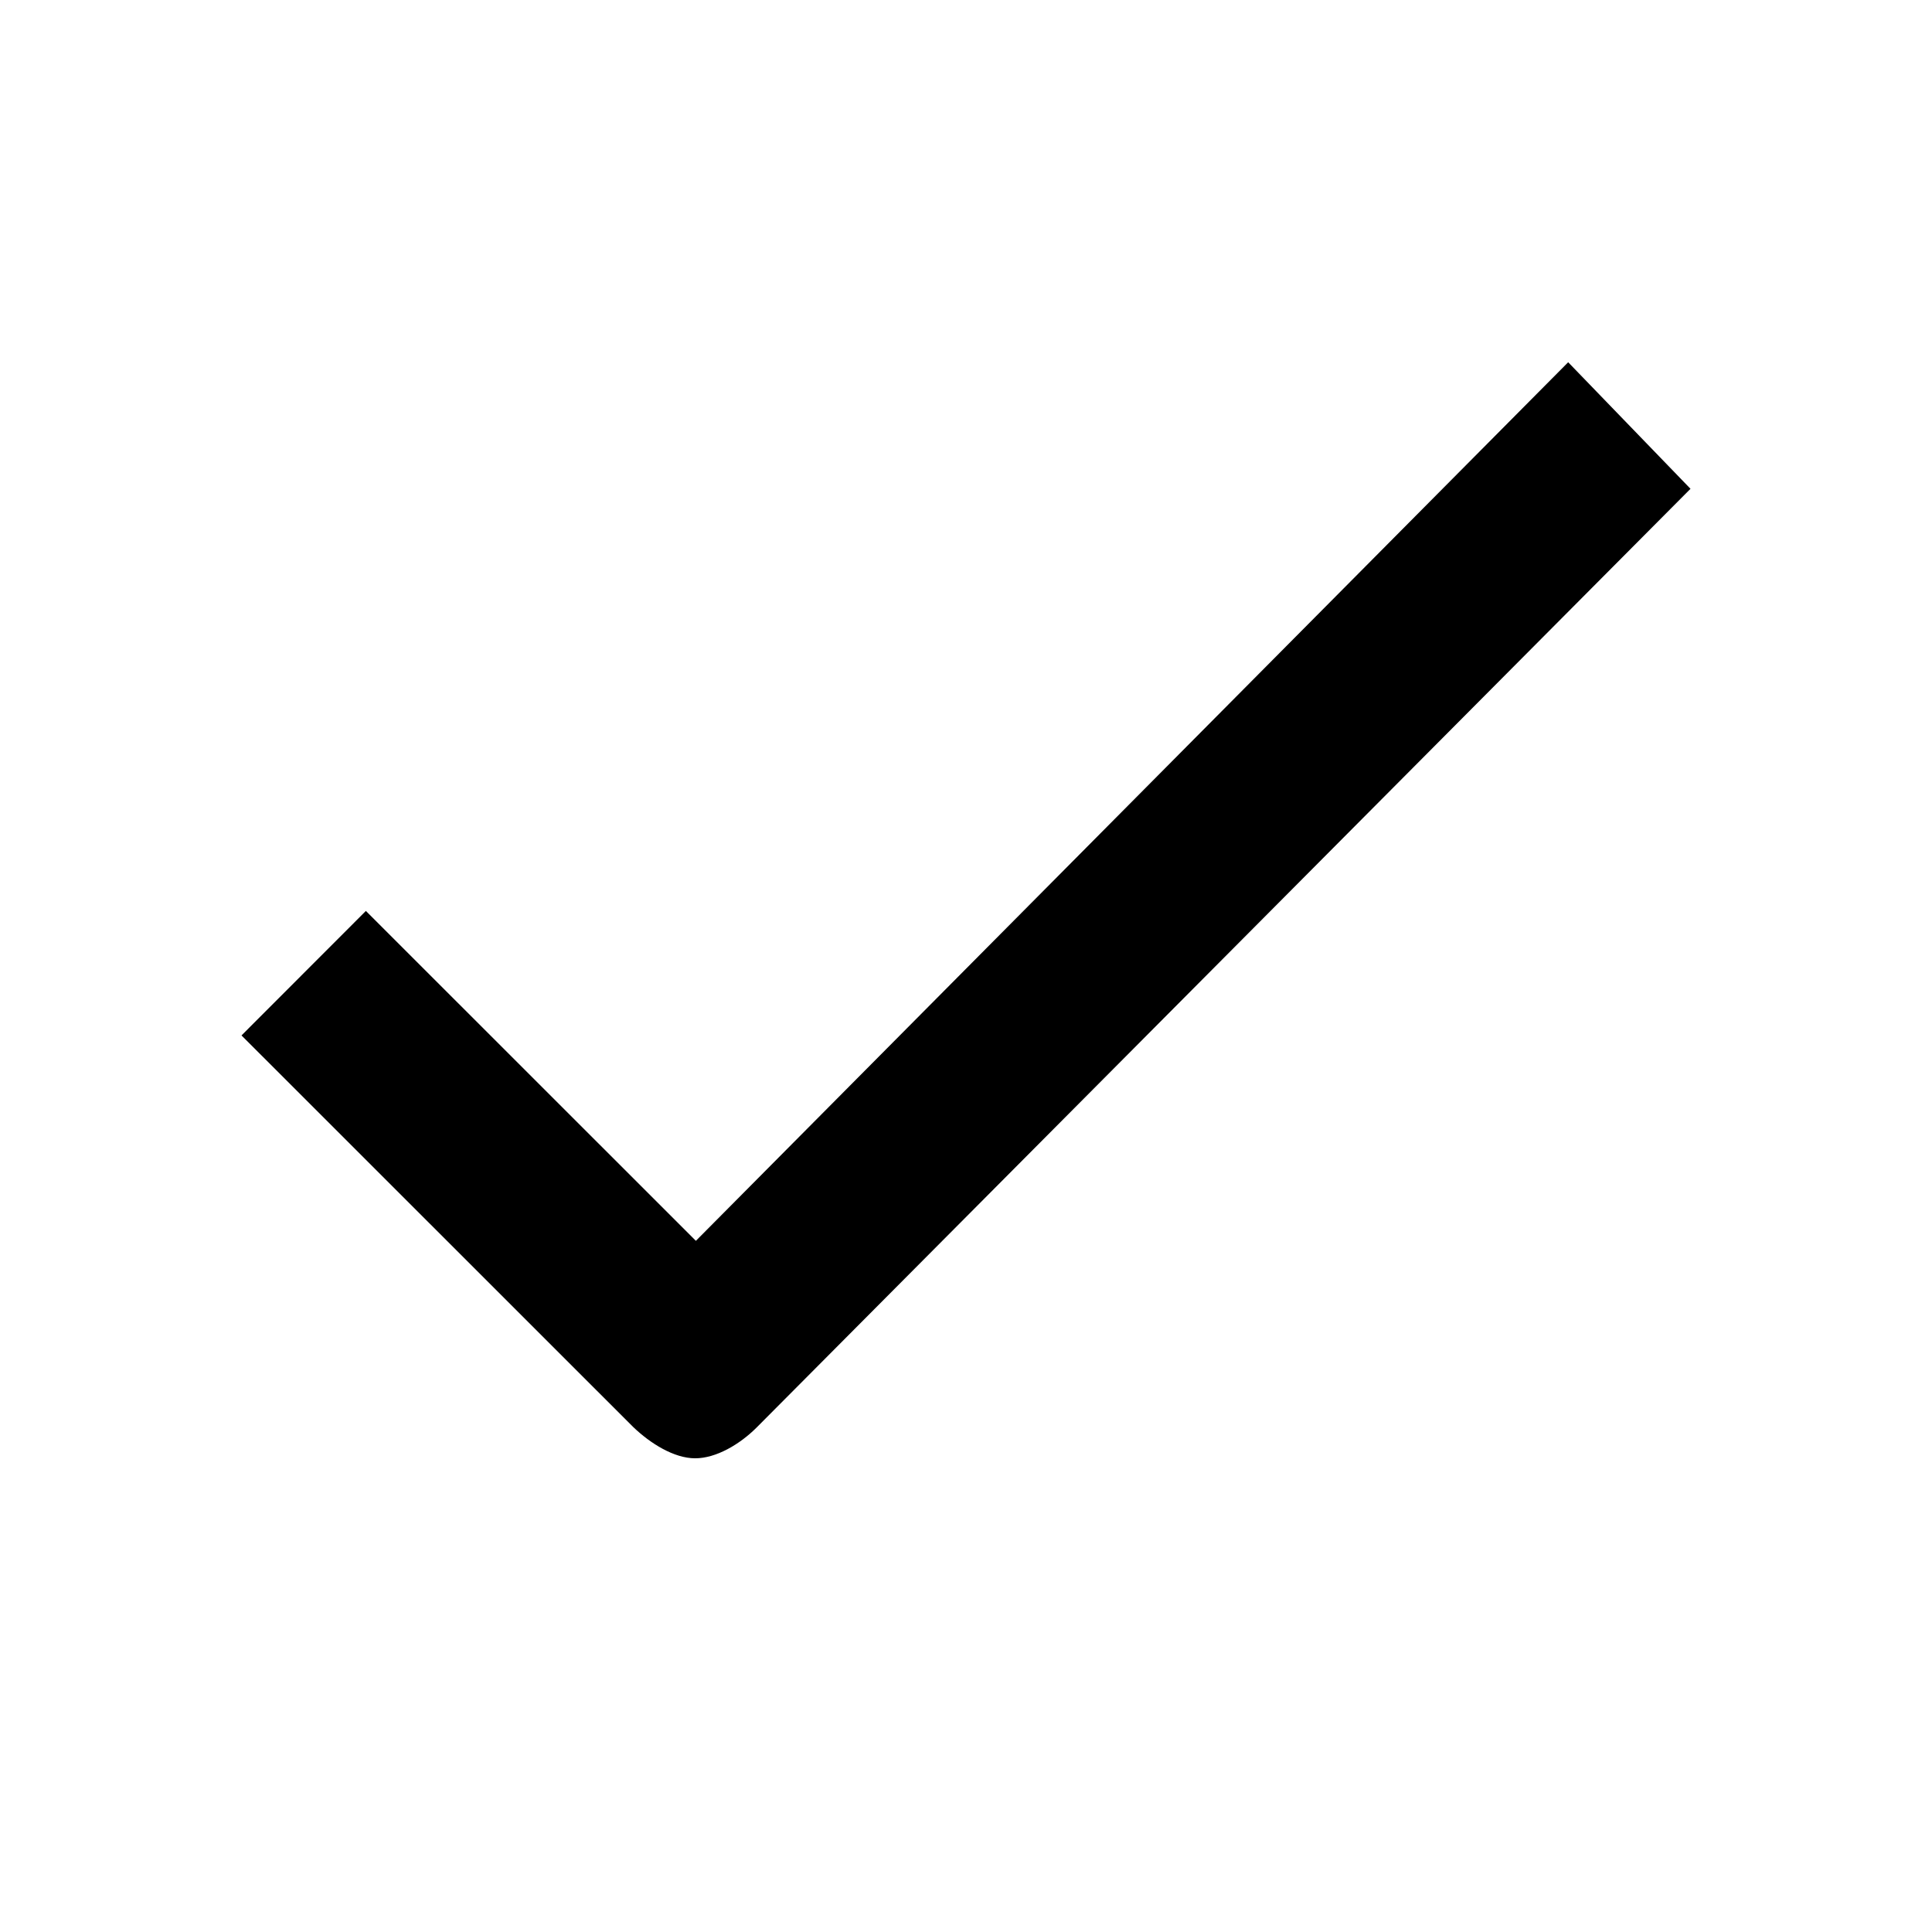
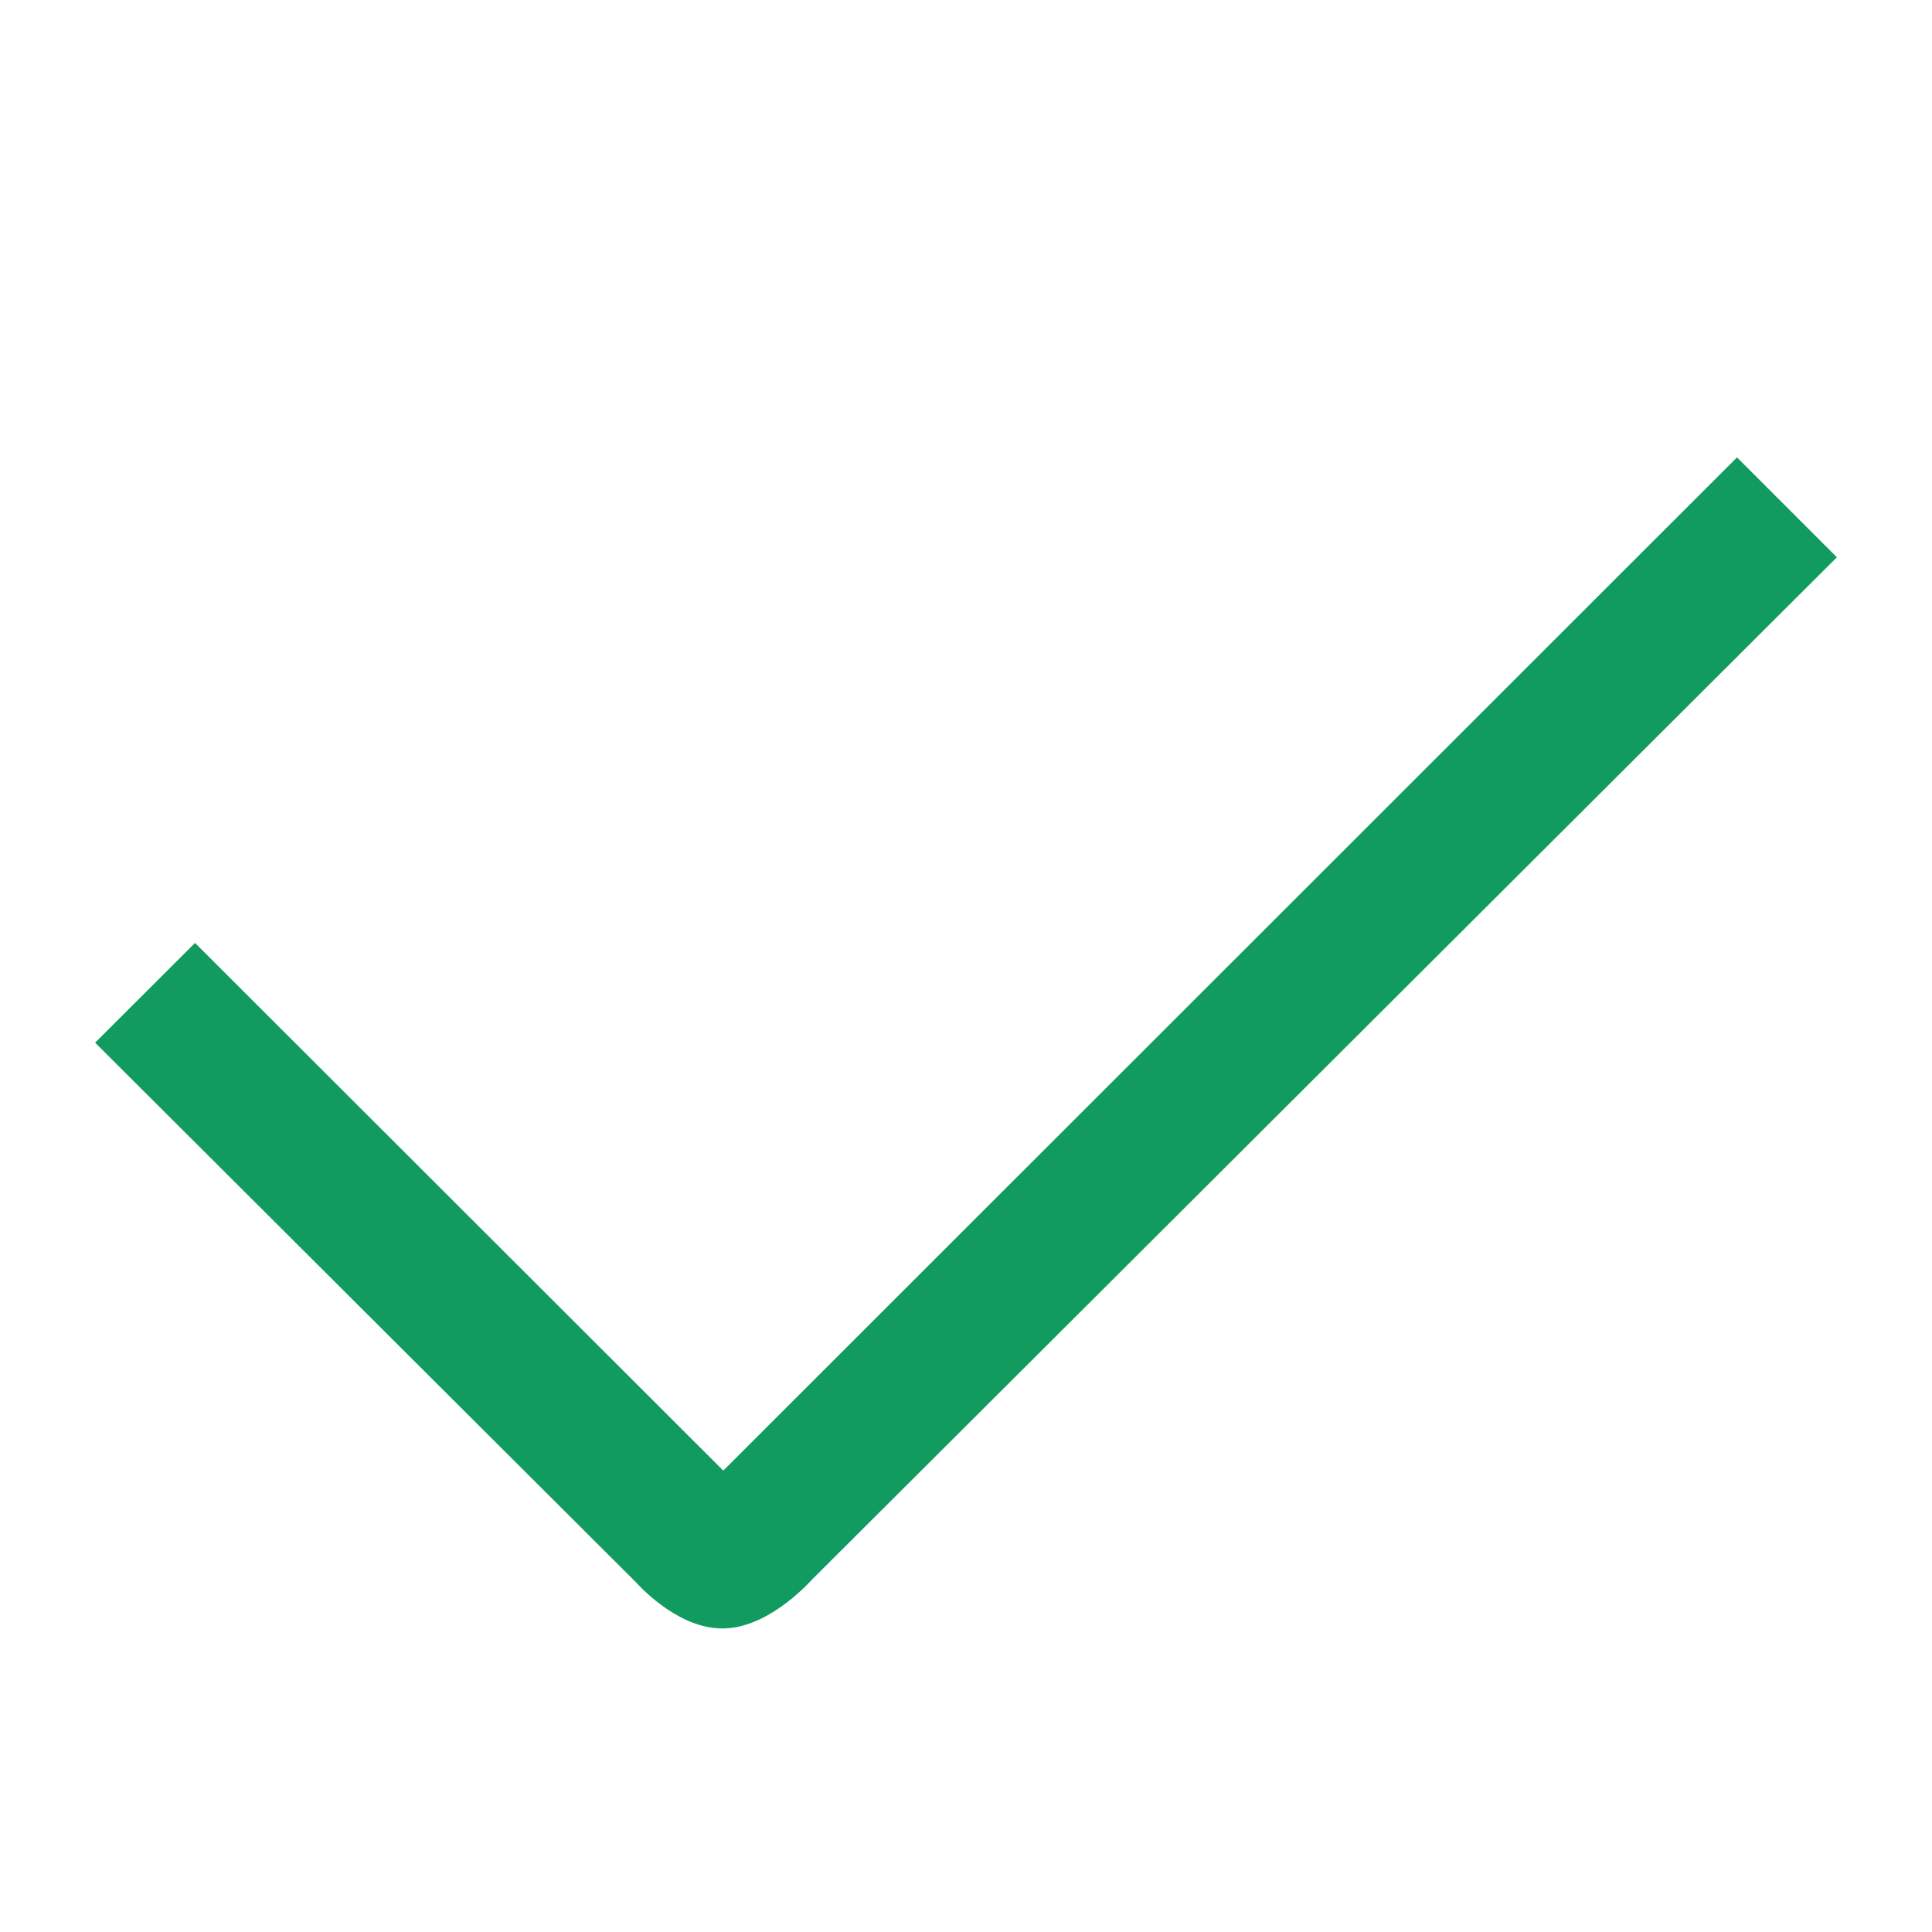
<svg xmlns="http://www.w3.org/2000/svg" width="16px" height="16px" viewBox="0 0 16 16" version="1.1">
  <defs />
  <g id="Page-1" stroke="none" stroke-width="1" fill="none" fill-rule="evenodd">
-     <g id="checkmark" fill="#000000">
-       <path d="M6.266,11.822 C6.127,11.961 5.931,12.077 5.757,12.077 C5.583,12.077 5.386,11.955 5.242,11.816 L2,8.575 L3.03,7.544 L5.763,10.276 L12.987,3 L14,4.048 L6.266,11.822 L6.266,11.822 Z" id="Shape" />
+     <g id="checkmark" stroke="#129B60" stroke-width="0.3" fill="#119B60">
+       <path d="M14.385,4 L5.99,12.391 L1.615,8.021 L1,8.635 L5.375,13 C5.375,13 5.674,13.342 5.99,13.336 C6.305,13.331 6.615,12.979 6.615,12.979 L15,4.615 L14.385,4 Z" id="Shape" />
    </g>
  </g>
</svg>
